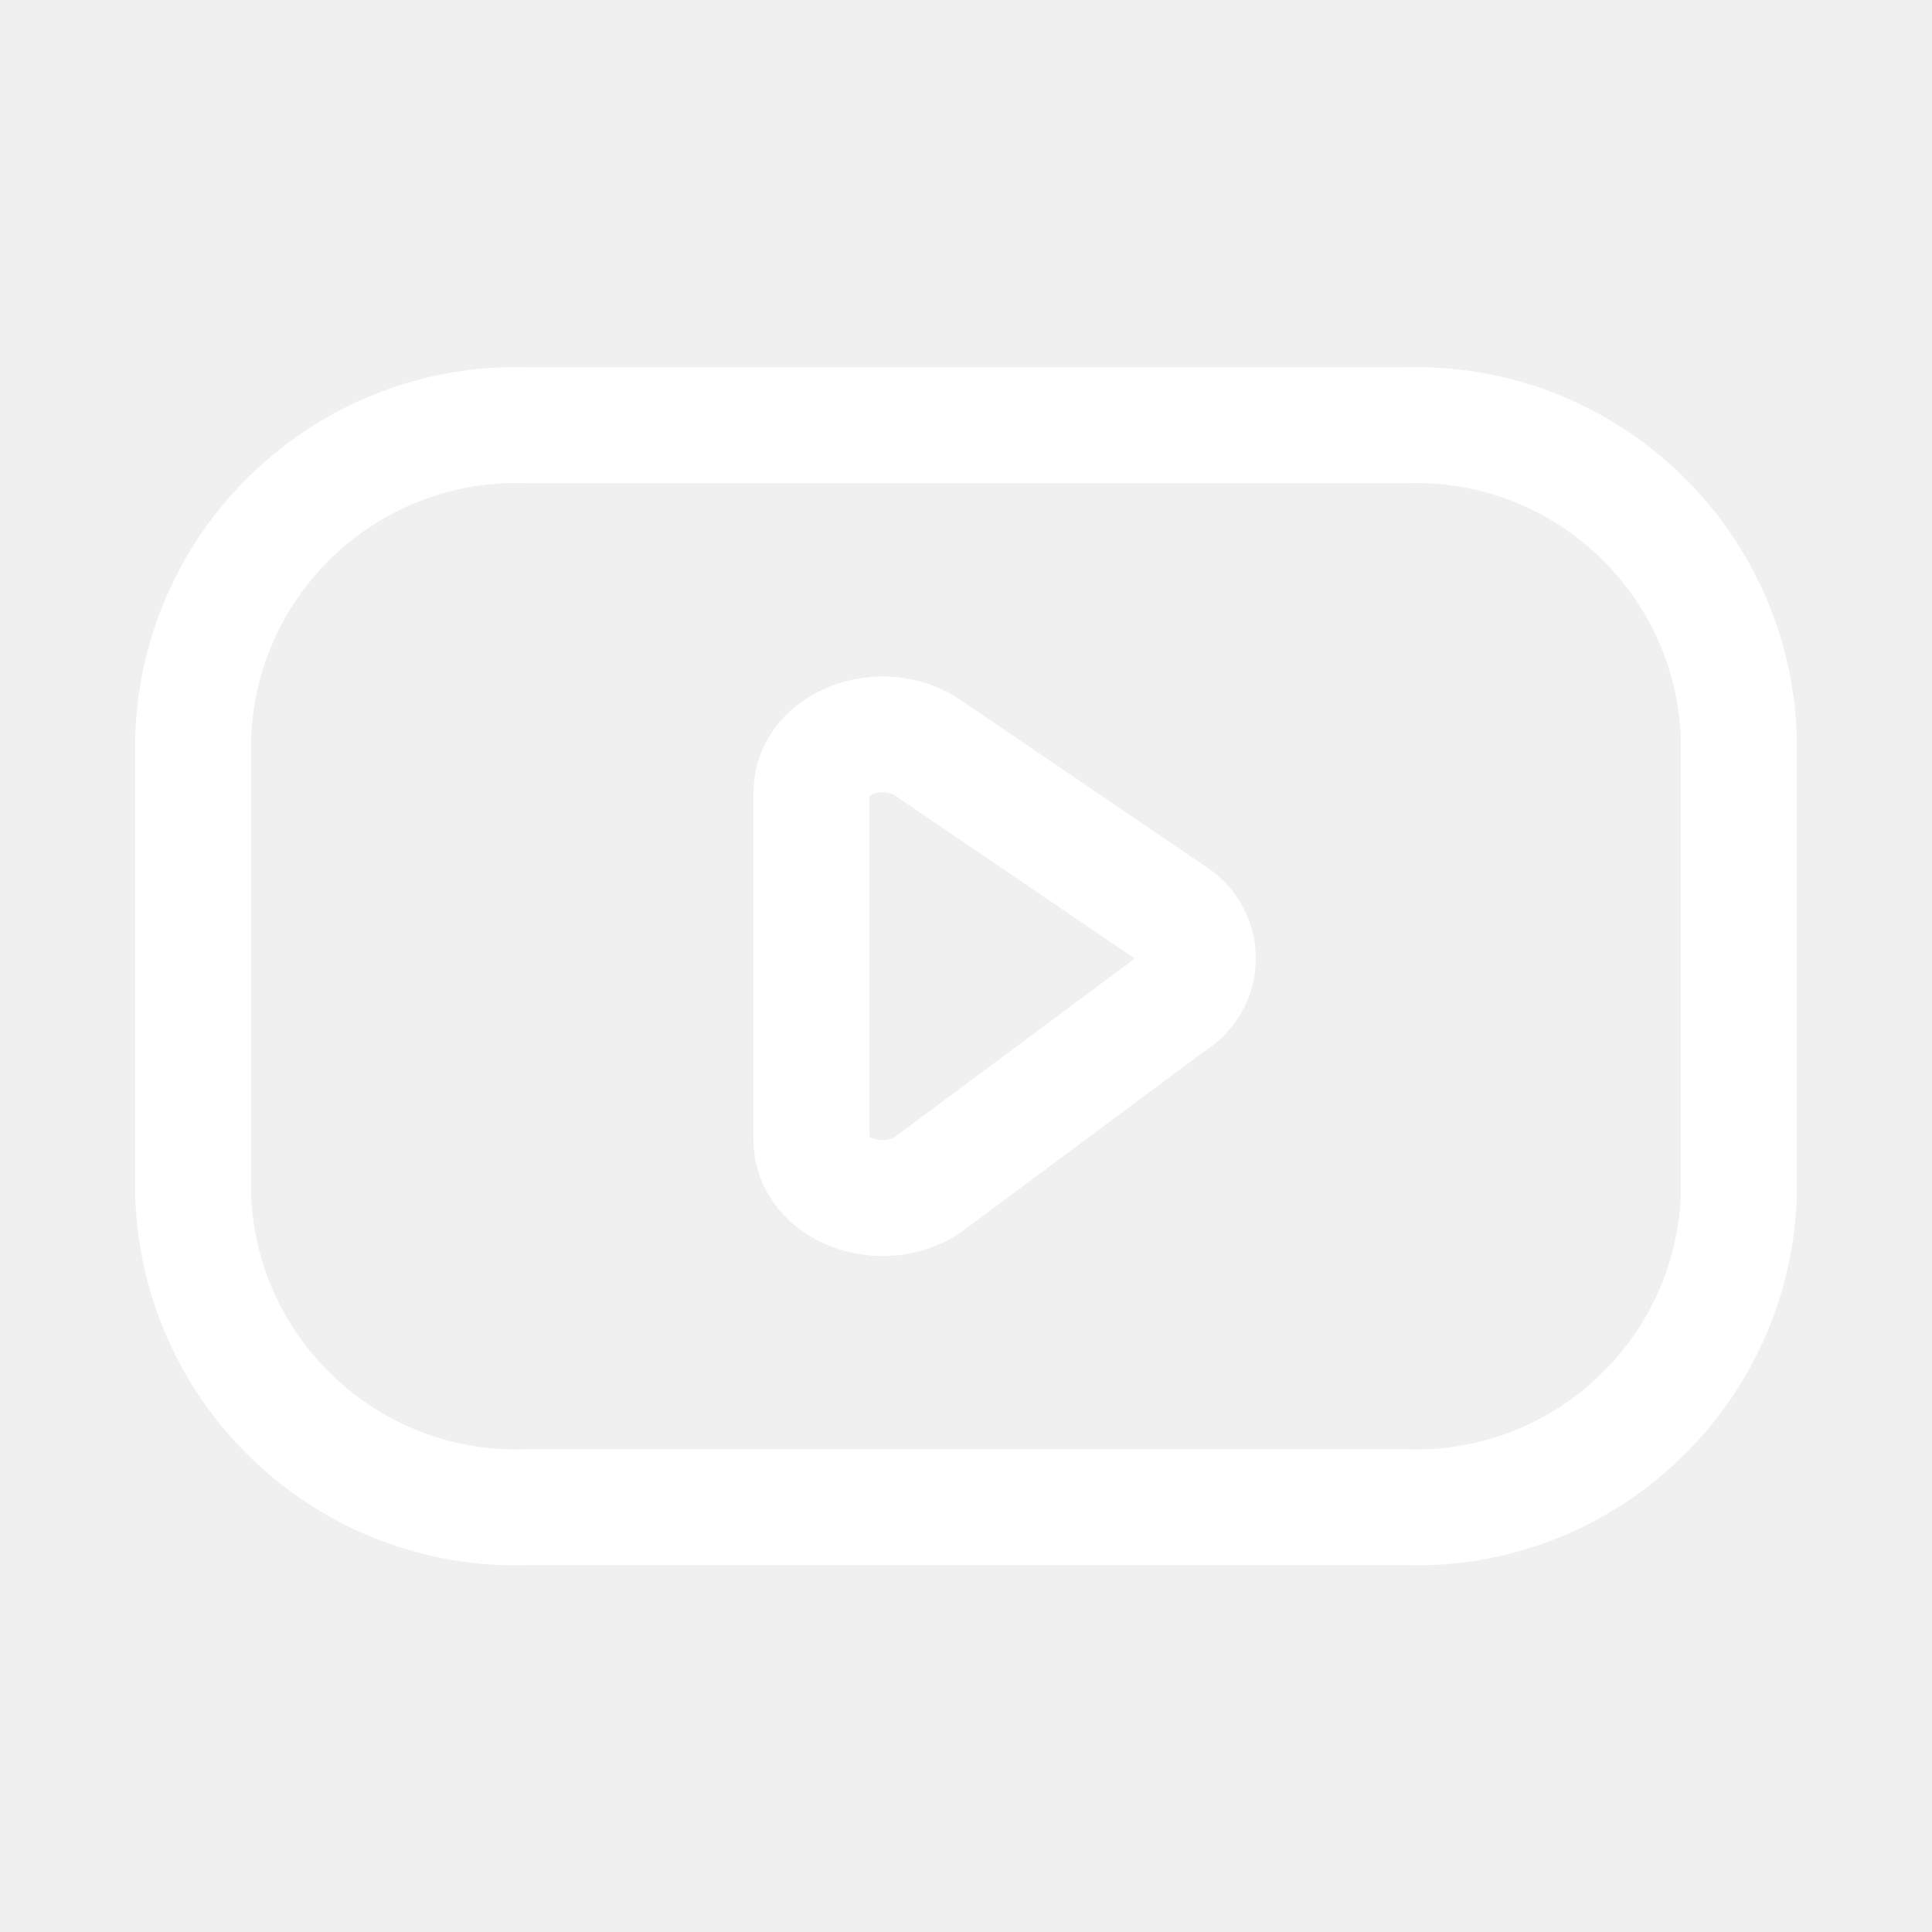
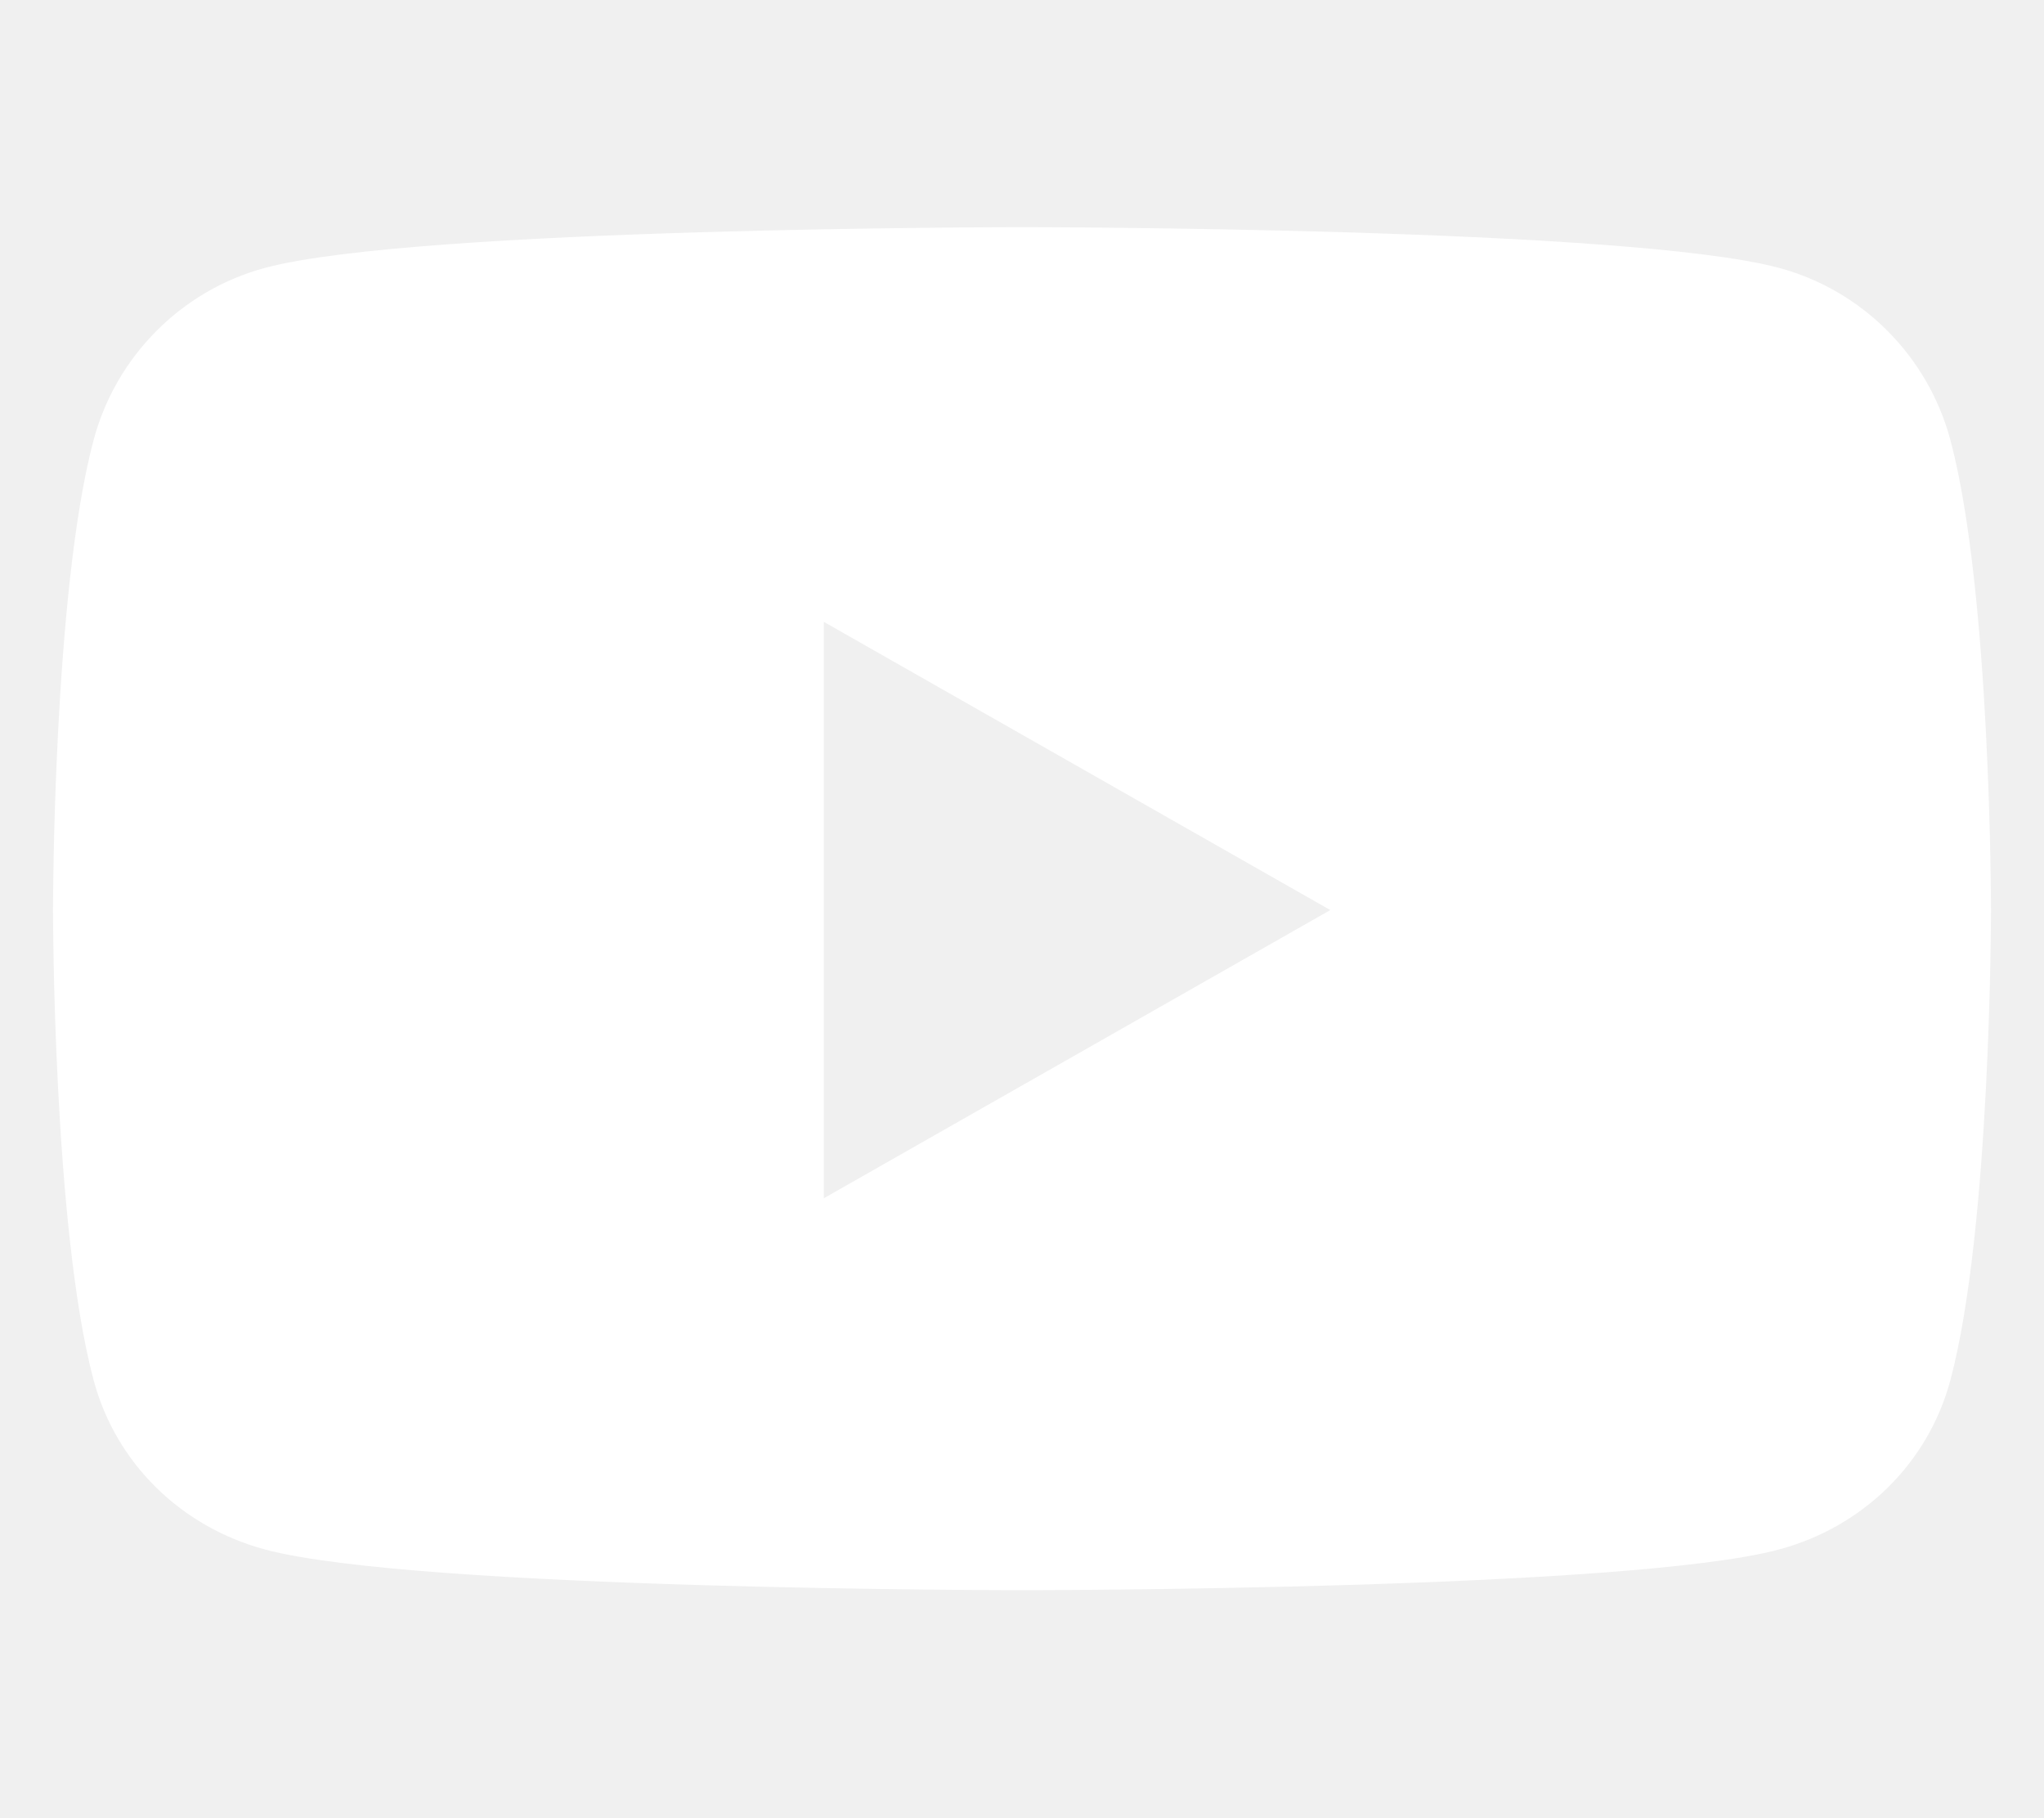
- <svg xmlns="http://www.w3.org/2000/svg" viewBox="0 -0.5 25 25" fill="none">
-   <g id="SVGRepo_bgCarrier" stroke-width="0" />
-   <g id="SVGRepo_tracerCarrier" stroke-linecap="round" stroke-linejoin="round" />
-   <g id="SVGRepo_iconCarrier">
-     <path fill-rule="evenodd" clip-rule="evenodd" d="M18.168 19.003C20.472 19.087 22.41 17.29 22.5 14.986V9.02C22.41 6.716 20.472 4.919 18.168 5.003H6.832C4.528 4.919 2.59 6.716 2.5 9.02V14.986C2.59 17.29 4.528 19.087 6.832 19.003H18.168Z" stroke="#fff" stroke-width="1.5" stroke-linecap="round" stroke-linejoin="round" />
-     <path fill-rule="evenodd" clip-rule="evenodd" d="M12.008 9.178L15.169 11.326C15.374 11.445 15.5 11.665 15.5 11.902C15.5 12.139 15.374 12.358 15.169 12.478L12.008 14.828C11.408 15.235 10.5 14.888 10.5 14.252V9.752C10.5 9.119 11.409 8.771 12.008 9.178Z" stroke="#fff" stroke-width="1.5" stroke-linecap="round" stroke-linejoin="round" />
-   </g>
+ <svg xmlns="http://www.w3.org/2000/svg" class="e-font-icon-svg e-fab-youtube" viewBox="0 0 576 512">
+   <path fill="white" d="M549.655 124.083c-6.281-23.65-24.787-42.276-48.284-48.597C458.781 64 288 64 288 64S117.22 64 74.629 75.486c-23.497 6.322-42.003 24.947-48.284 48.597-11.412 42.867-11.412 132.305-11.412 132.305s0 89.438 11.412 132.305c6.281 23.65 24.787 41.5 48.284 47.821C117.22 448 288 448 288 448s170.78 0 213.371-11.486c23.497-6.321 42.003-24.171 48.284-47.821 11.412-42.867 11.412-132.305 11.412-132.305s0-89.438-11.412-132.305zm-317.51 213.508V175.185l142.739 81.205-142.739 81.201z" />
</svg>
